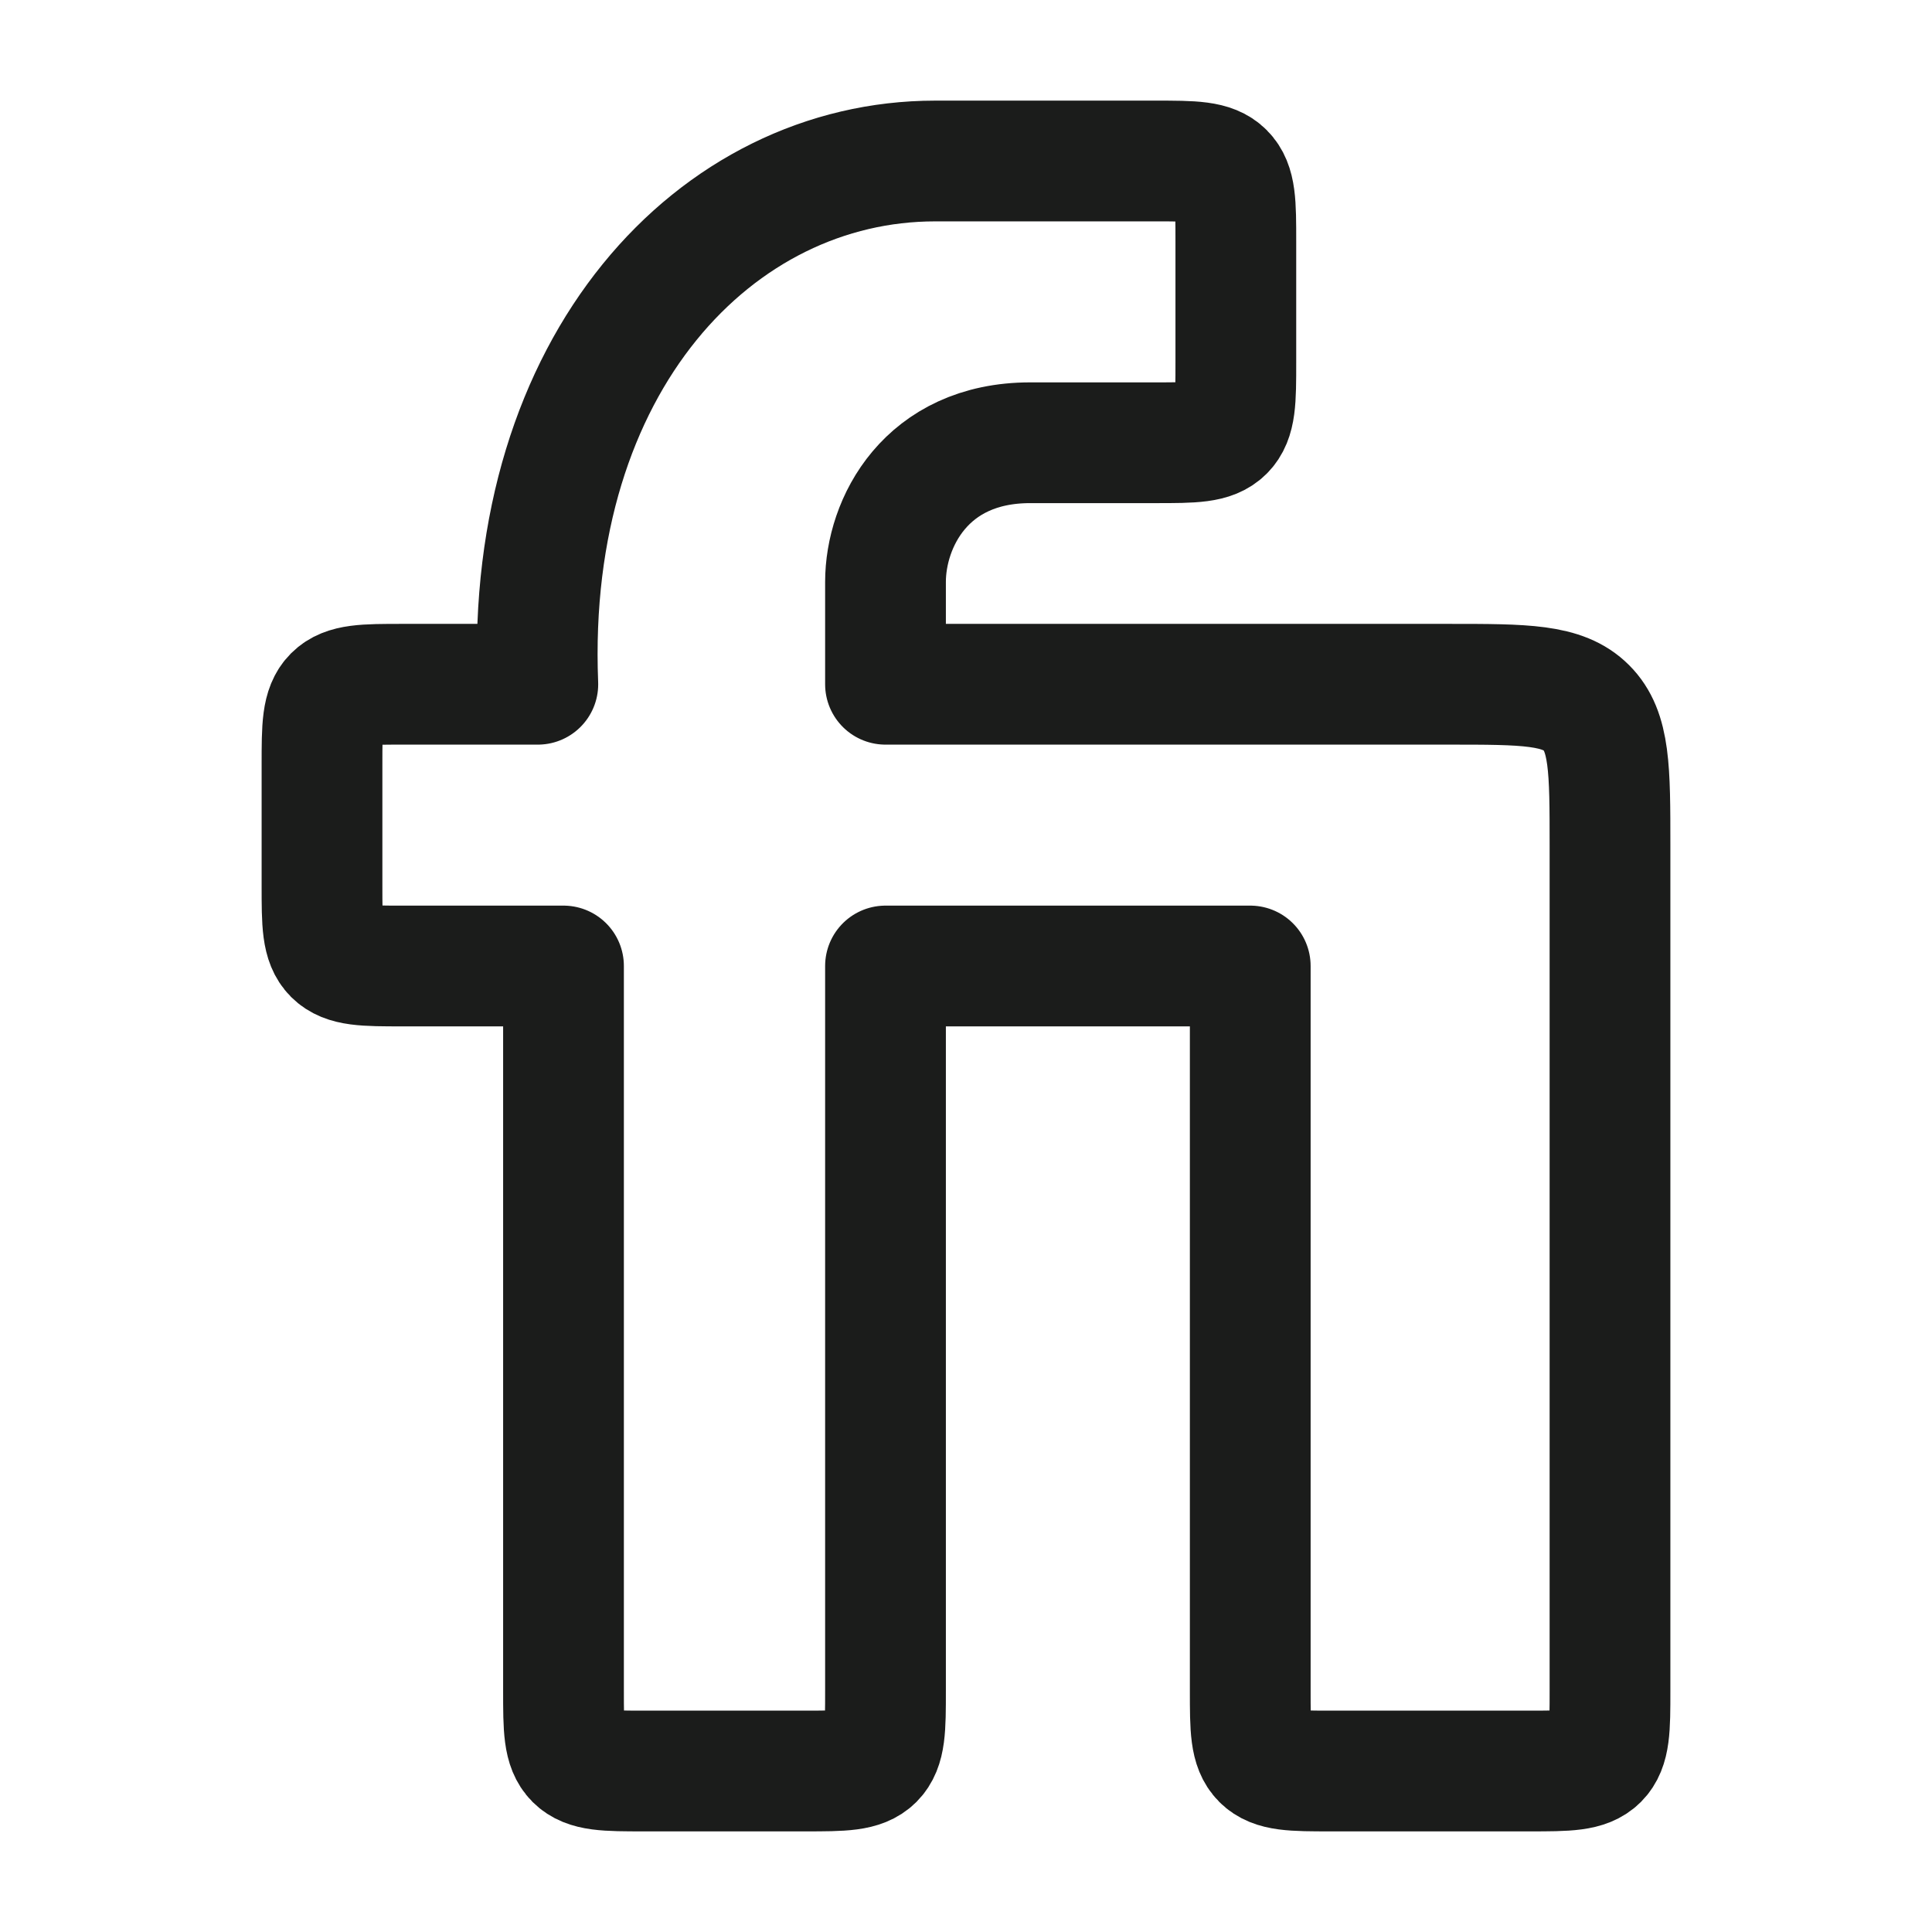
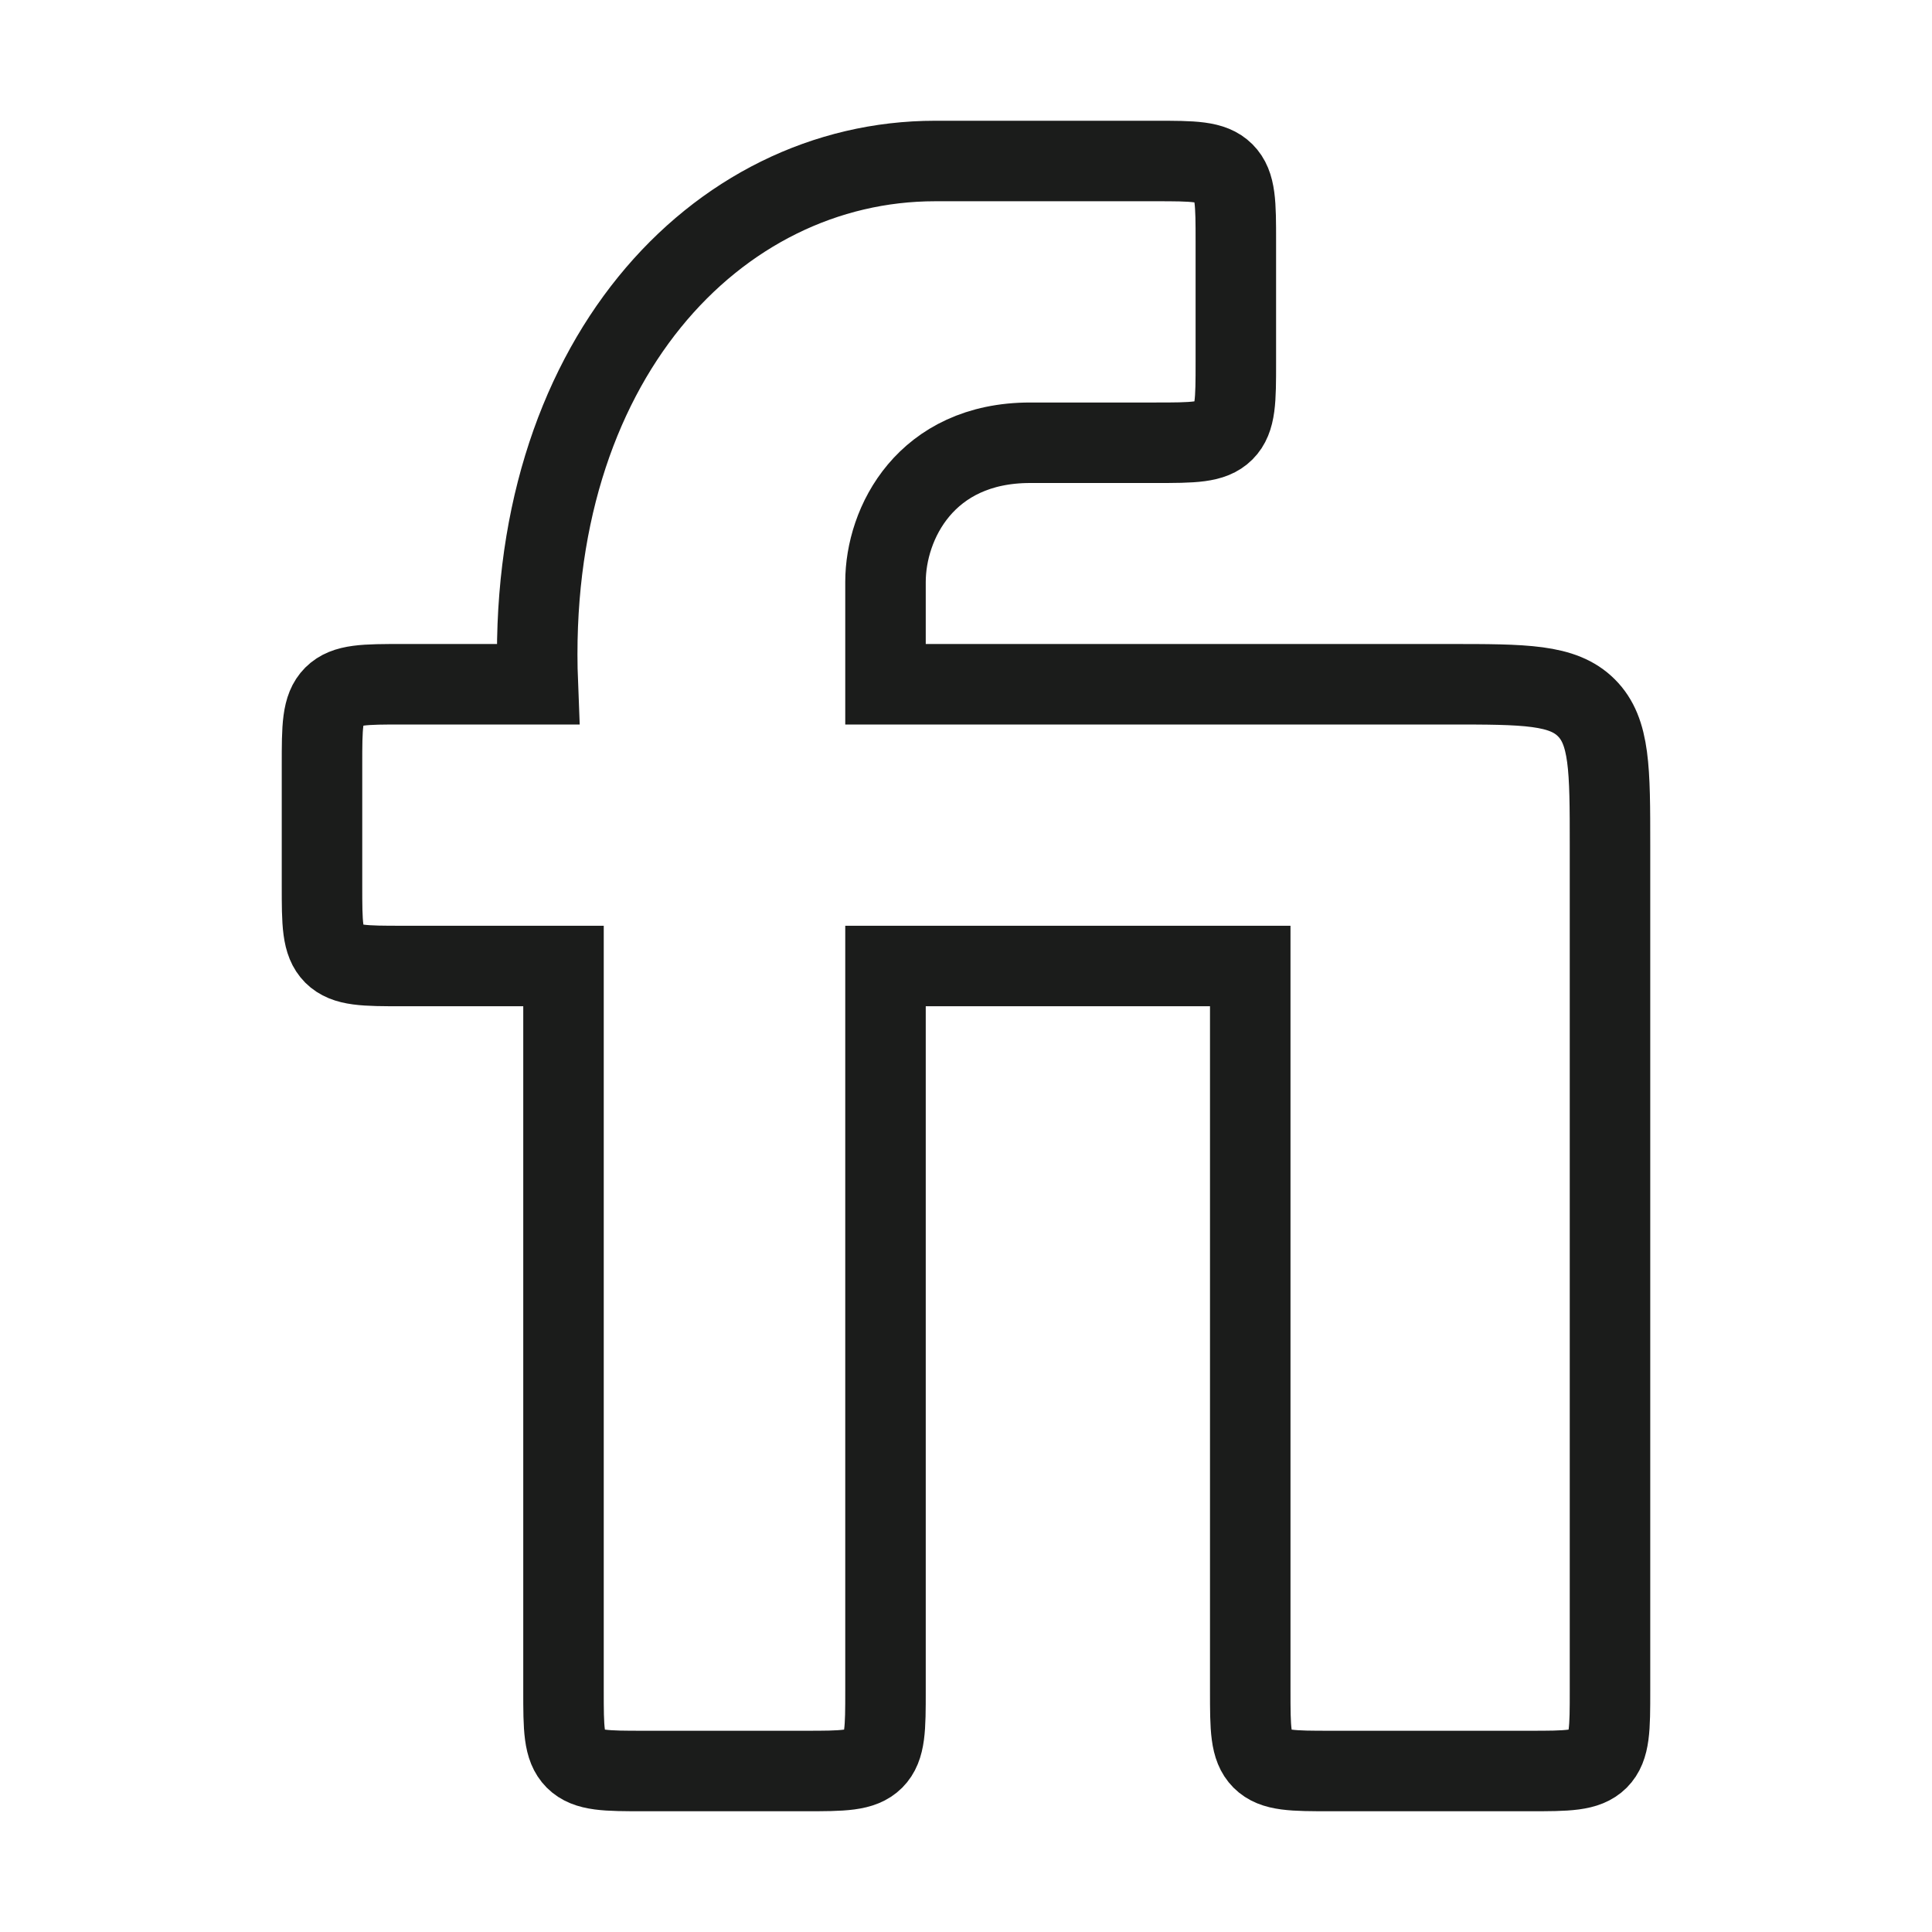
<svg xmlns="http://www.w3.org/2000/svg" width="24" height="24" viewBox="0 0 24 24" fill="none">
-   <path d="M15.352 3C15.352 2.529 15.352 2.293 15.205 2.146C15.059 2 14.823 2 14.352 2H11.617C8.896 2 6.522 4.509 6.681 8.5H5C4.529 8.5 4.293 8.5 4.146 8.646C4 8.793 4 9.029 4 9.5V11C4 11.471 4 11.707 4.146 11.854C4.293 12 4.529 12 5 12H7V21C7 21.471 7 21.707 7.146 21.854C7.293 22 7.529 22 8 22H10C10.471 22 10.707 22 10.854 21.854C11 21.707 11 21.471 11 21V12H15.531V21C15.531 21.471 15.531 21.707 15.677 21.854C15.823 22 16.059 22 16.531 22H19C19.471 22 19.707 22 19.854 21.854C20 21.707 20 21.471 20 21V10.5C20 9.557 20 9.086 19.707 8.793C19.414 8.5 18.943 8.5 18 8.5H11V7.229C11 6.5 11.5 5.5 12.797 5.5H14.352C14.823 5.5 15.059 5.5 15.205 5.354C15.352 5.207 15.352 4.971 15.352 4.5V3Z" stroke="#1B1C1B" stroke-width="1.5" stroke-linecap="round" stroke-linejoin="round" />
+   <path d="M15.352 3C15.352 2.529 15.352 2.293 15.205 2.146C15.059 2 14.823 2 14.352 2H11.617C8.896 2 6.522 4.509 6.681 8.5H5C4.529 8.5 4.293 8.5 4.146 8.646C4 8.793 4 9.029 4 9.5V11C4 11.471 4 11.707 4.146 11.854C4.293 12 4.529 12 5 12H7V21C7 21.471 7 21.707 7.146 21.854C7.293 22 7.529 22 8 22H10C10.471 22 10.707 22 10.854 21.854C11 21.707 11 21.471 11 21V12H15.531V21C15.531 21.471 15.531 21.707 15.677 21.854C15.823 22 16.059 22 16.531 22H19C19.471 22 19.707 22 19.854 21.854C20 21.707 20 21.471 20 21V10.5C20 9.557 20 9.086 19.707 8.793C19.414 8.5 18.943 8.5 18 8.5H11V7.229C11 6.5 11.5 5.5 12.797 5.5H14.352C14.823 5.5 15.059 5.5 15.205 5.354C15.352 5.207 15.352 4.971 15.352 4.5V3Z" stroke="#1B1C1B" strokeWidth="1.5" stroke-linecap="round" strokeLinejoin="round" />
</svg>
